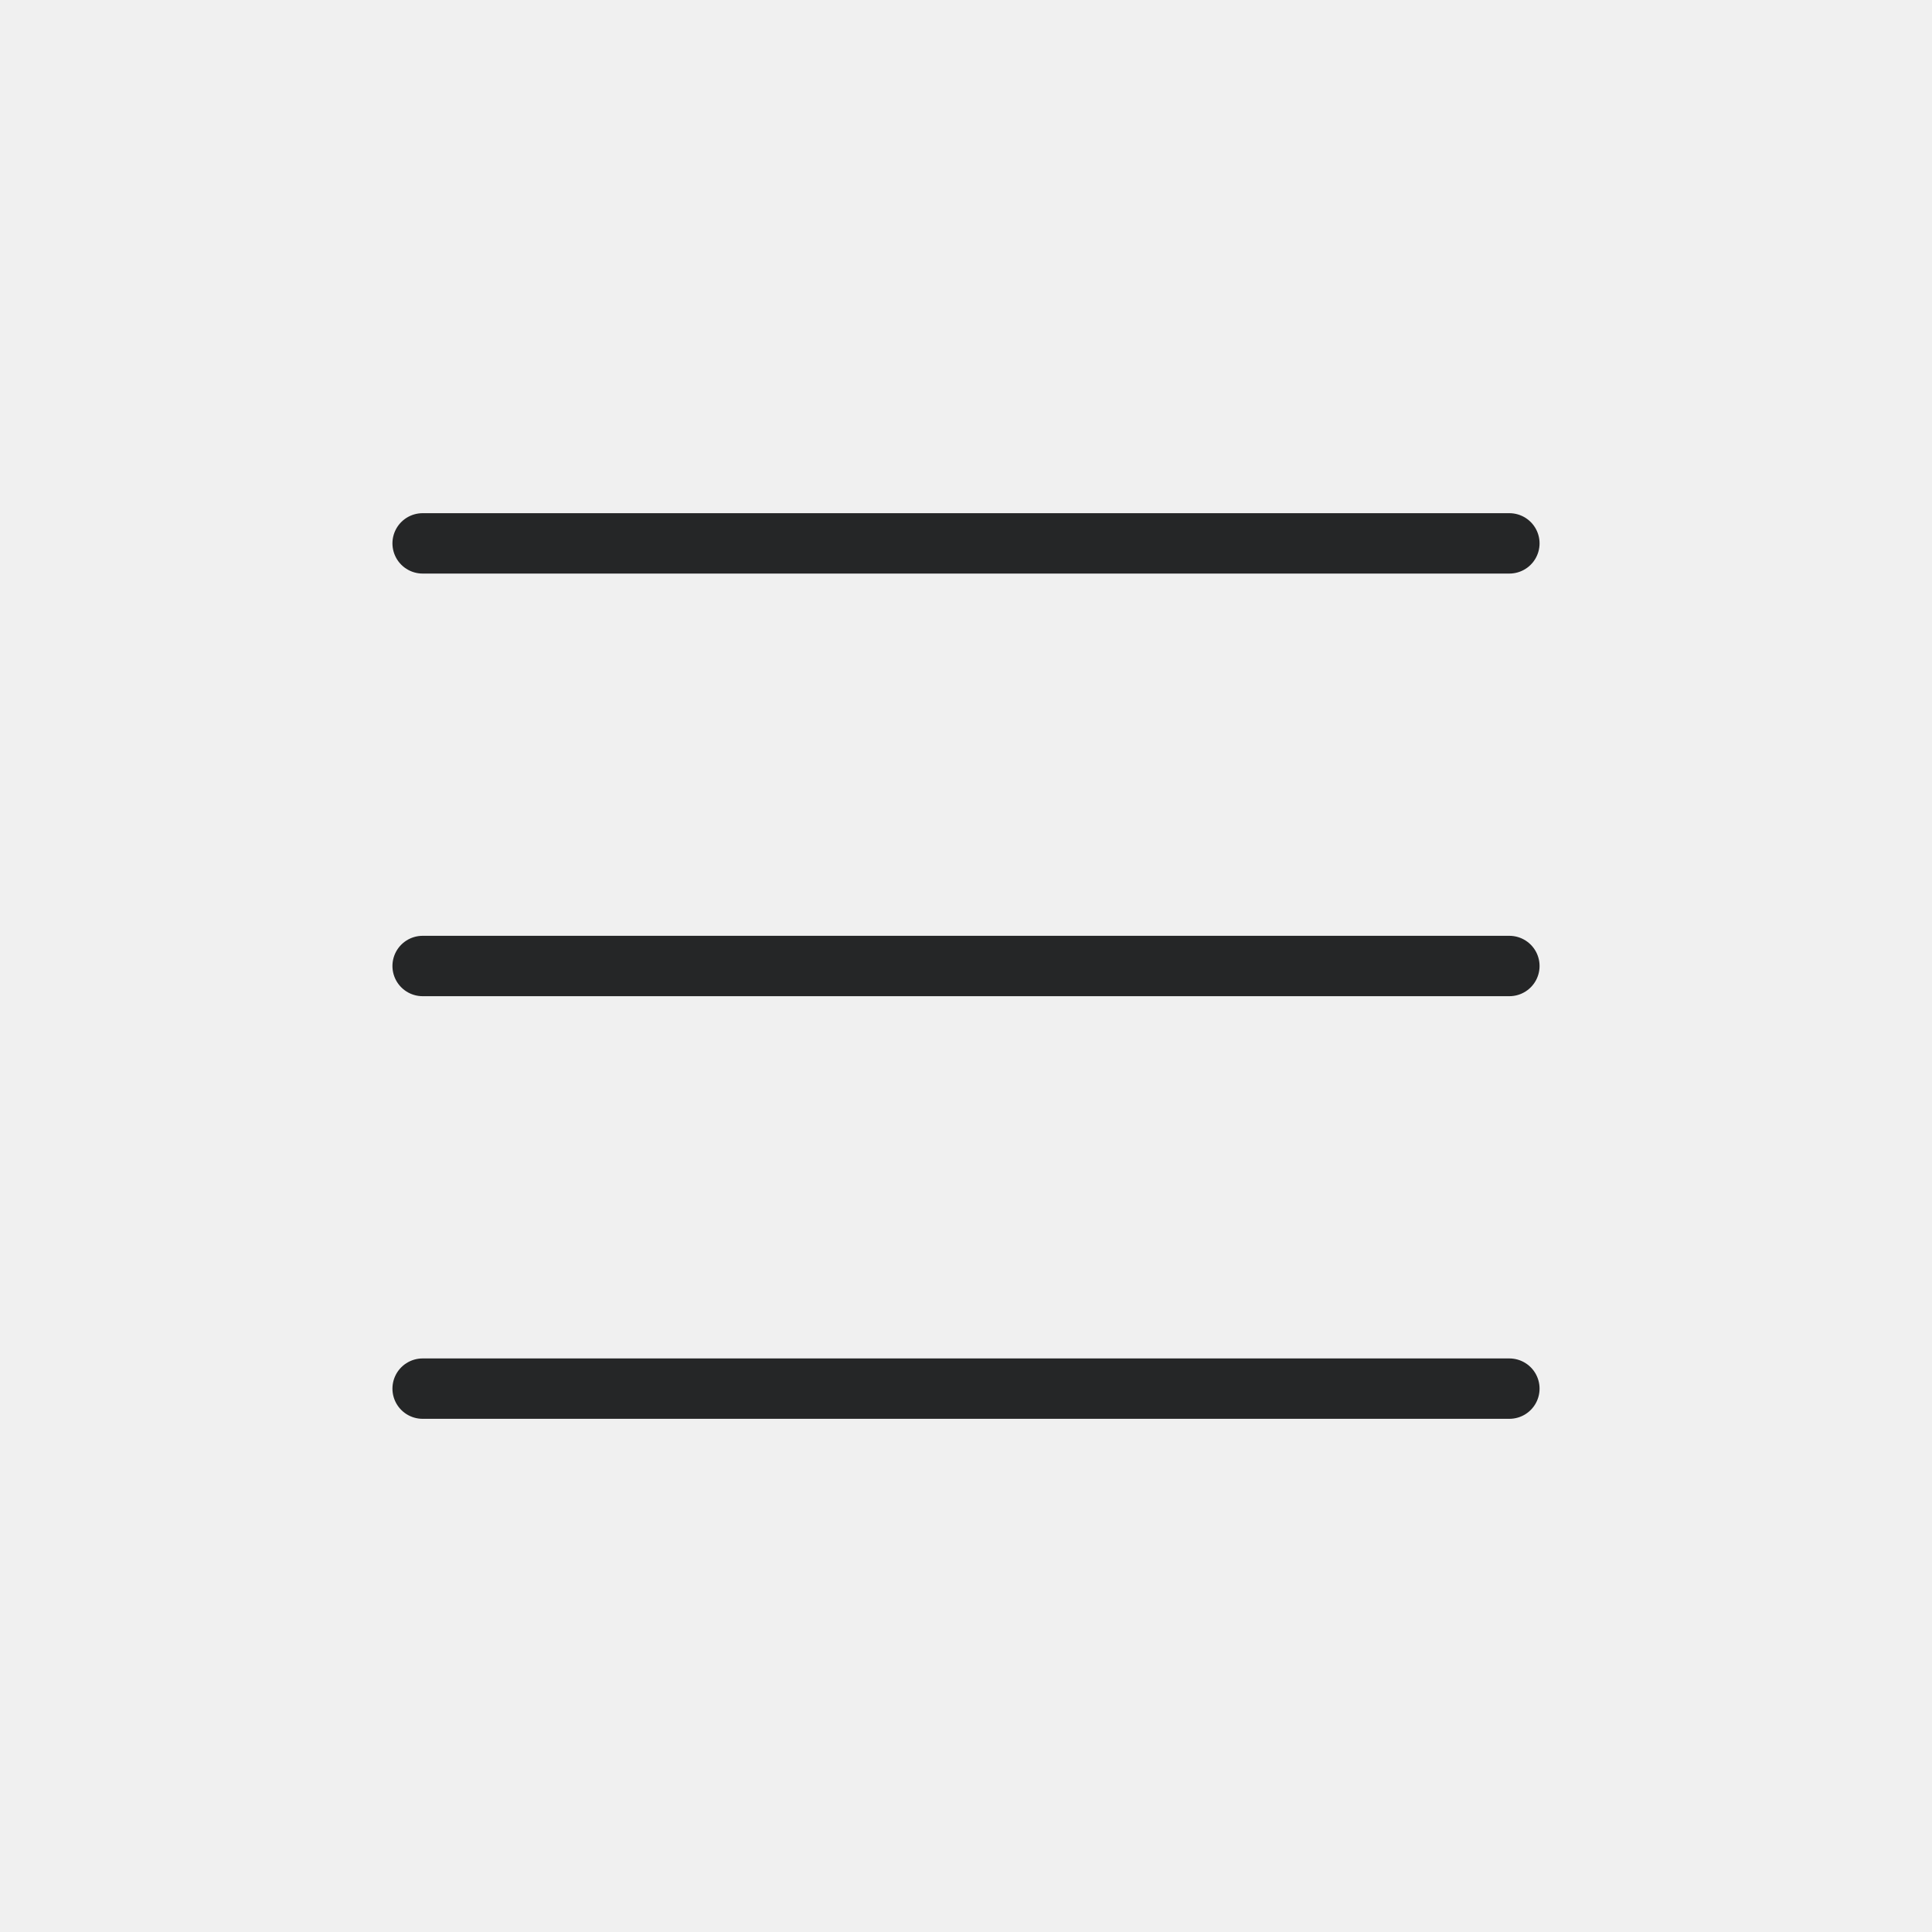
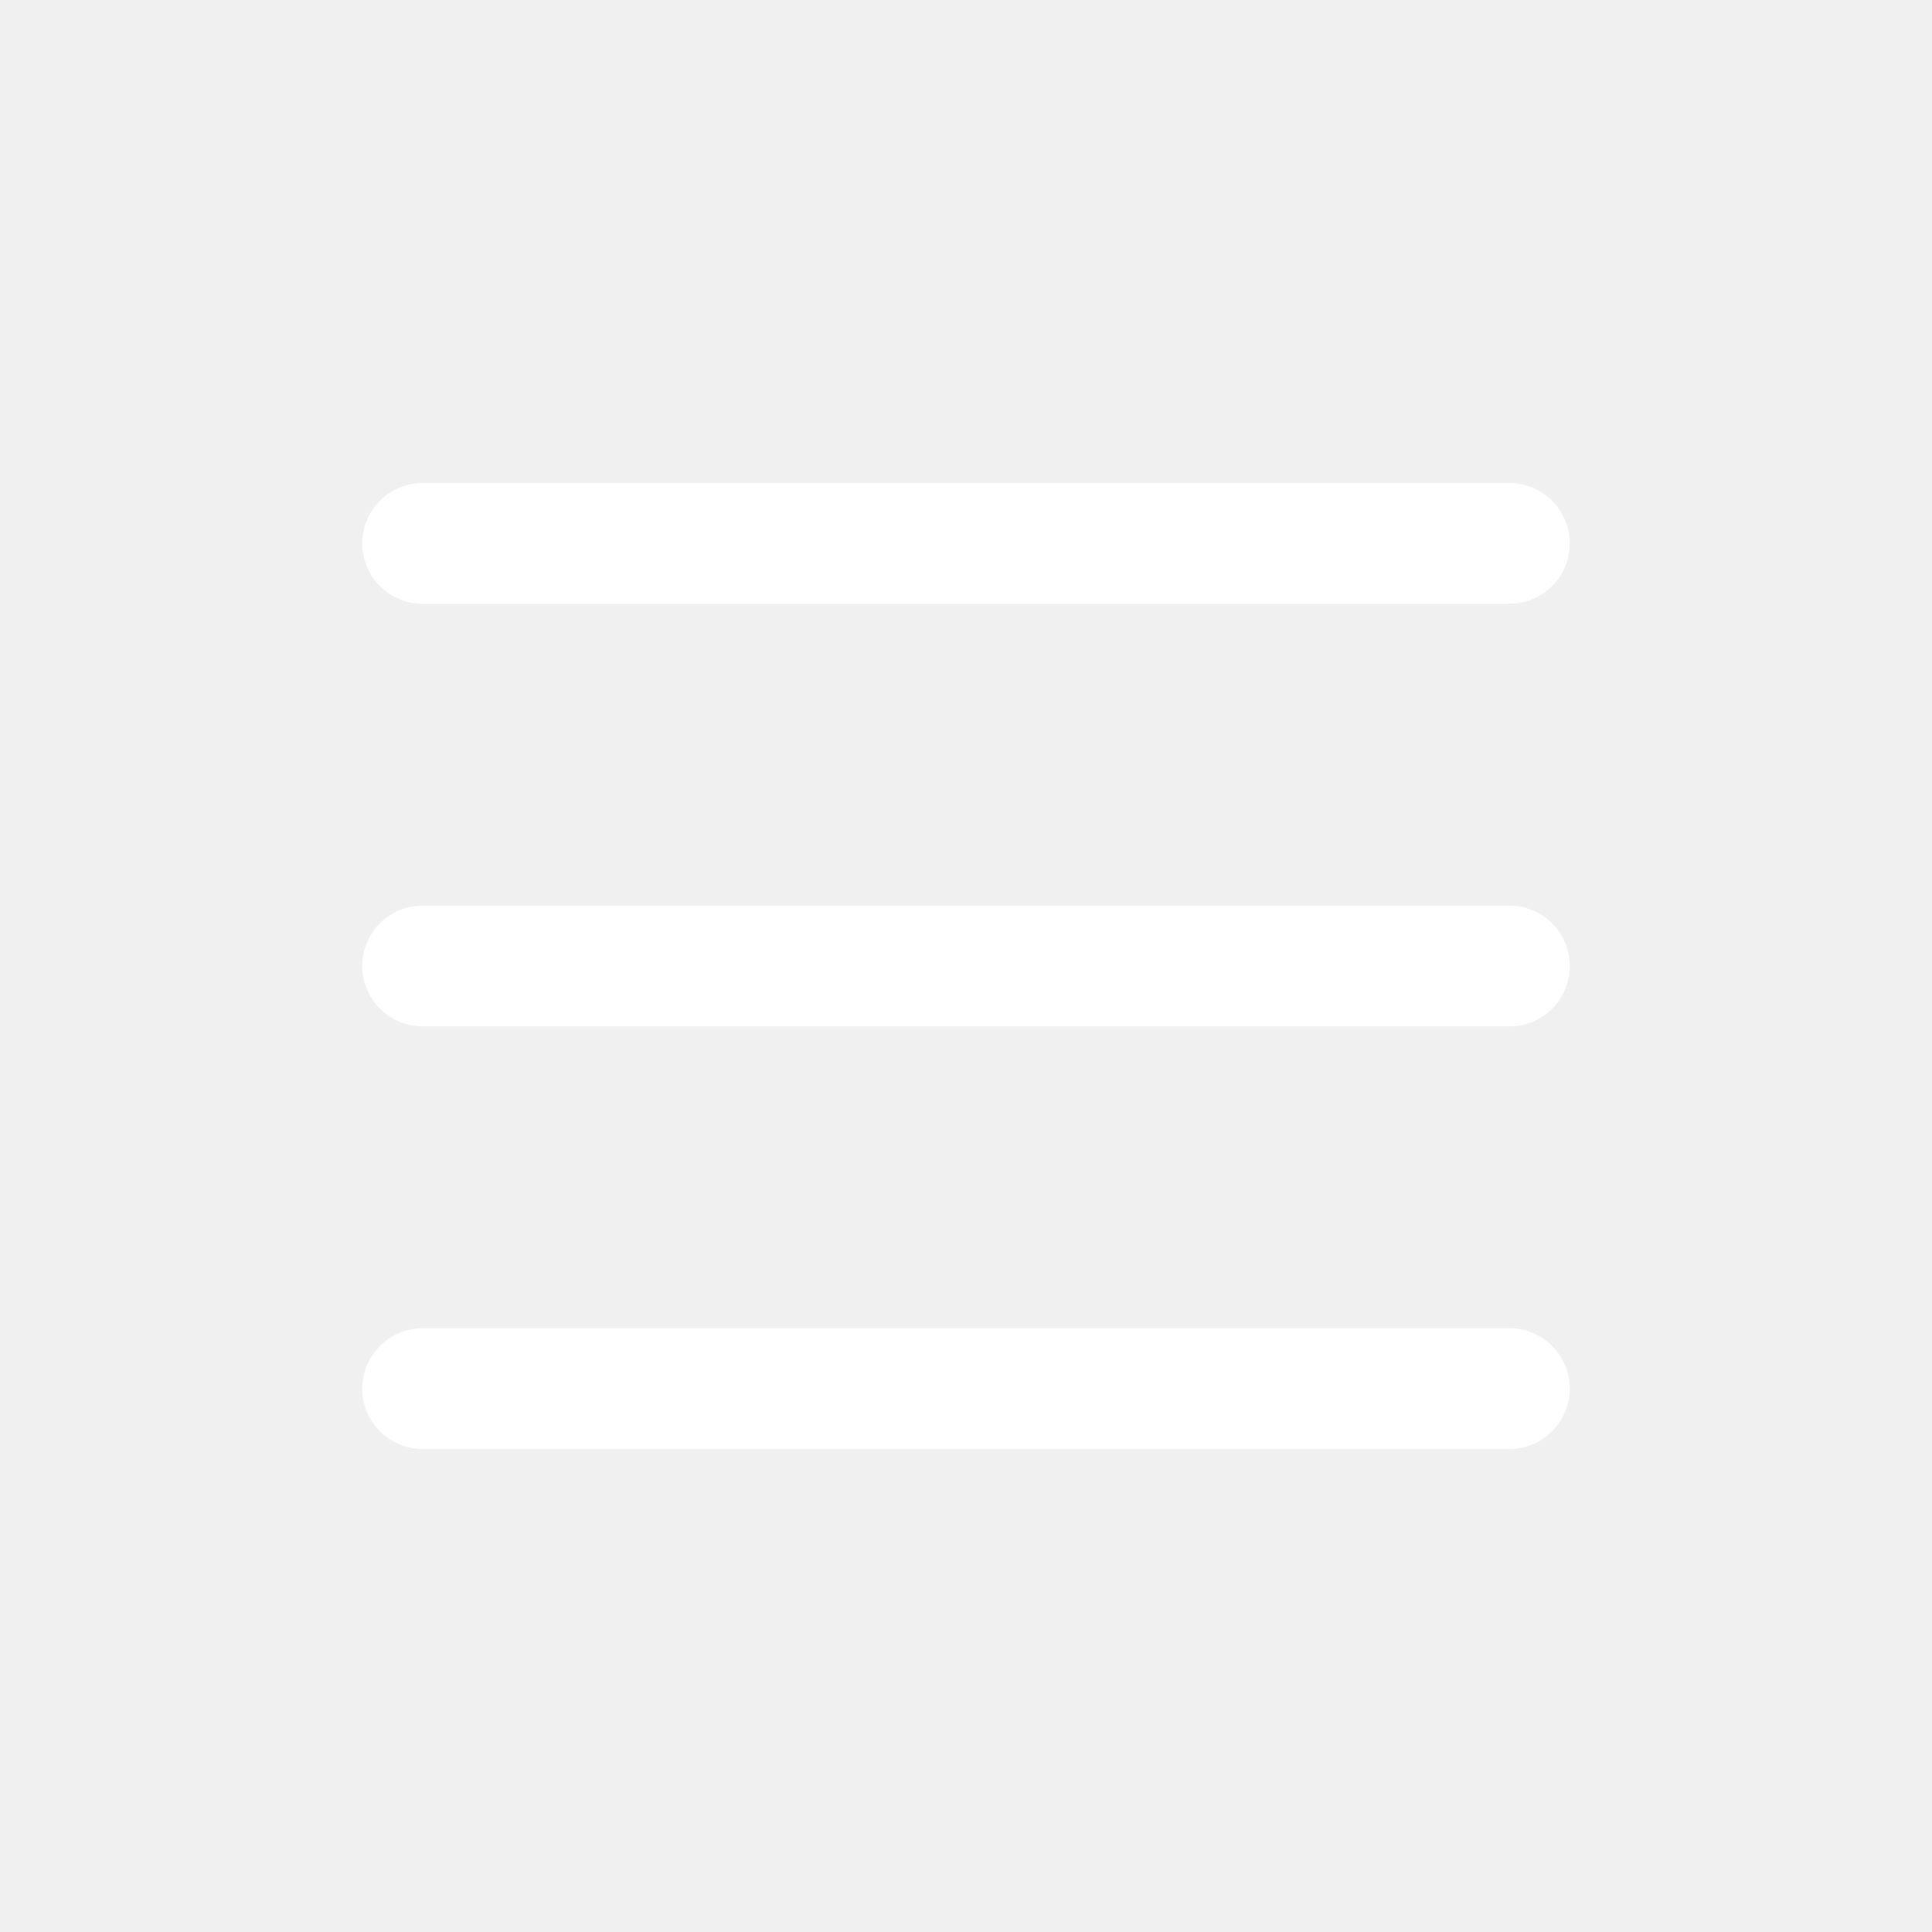
<svg xmlns="http://www.w3.org/2000/svg" viewBox="0 0 64 64" aria-labelledby="title" aria-describedby="desc" role="img">
-   <path data-name="layer2" fill="none" stroke="#252627" stroke-miterlimit="10" stroke-width="2" d="M14 18h36M14 32h36" stroke-linejoin="round" stroke-linecap="round" />
-   <path data-name="layer1" fill="none" stroke="#252627" stroke-miterlimit="10" stroke-width="2" d="M14 46h36" stroke-linejoin="round" stroke-linecap="round" />
+   <path data-name="layer2" fill="none" stroke="#FFF" stroke-miterlimit="10" stroke-width="4" d="M14 18h36M14 32h36" stroke-linejoin="round" stroke-linecap="round" />
+   <path data-name="layer1" fill="none" stroke="#FFF" stroke-miterlimit="10" stroke-width="4" d="M14 46h36" stroke-linejoin="round" stroke-linecap="round" />
</svg>
